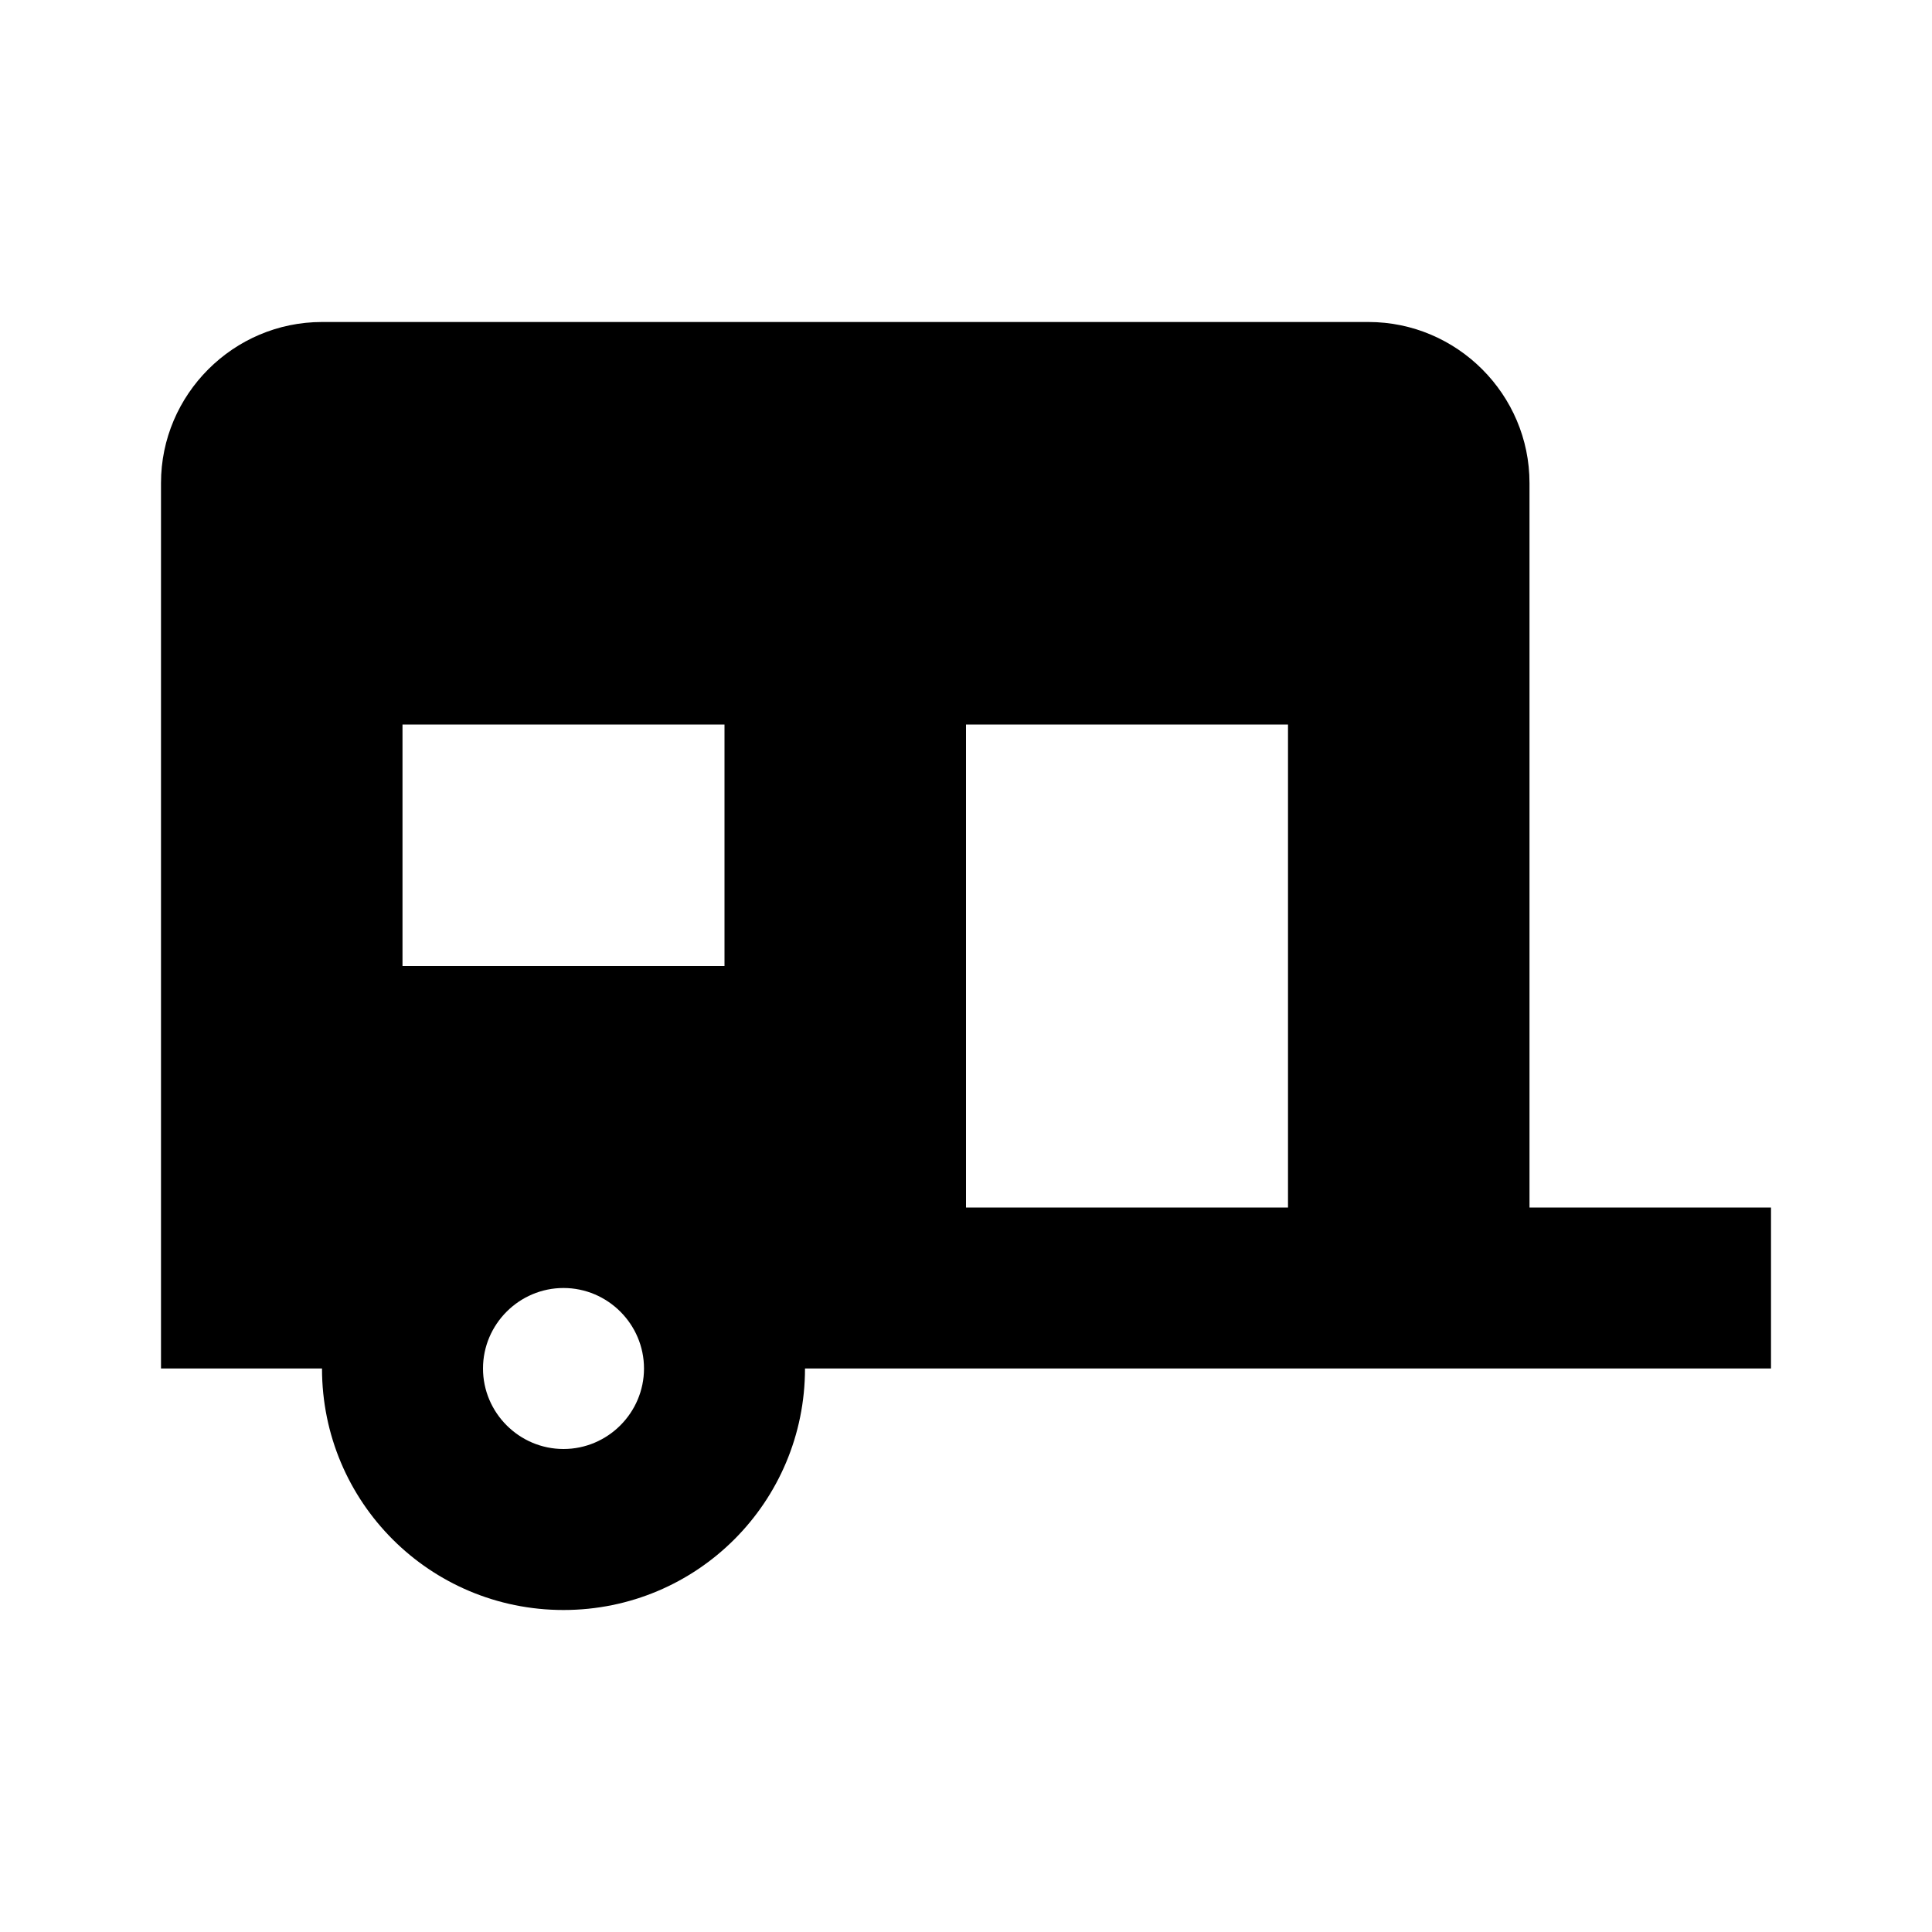
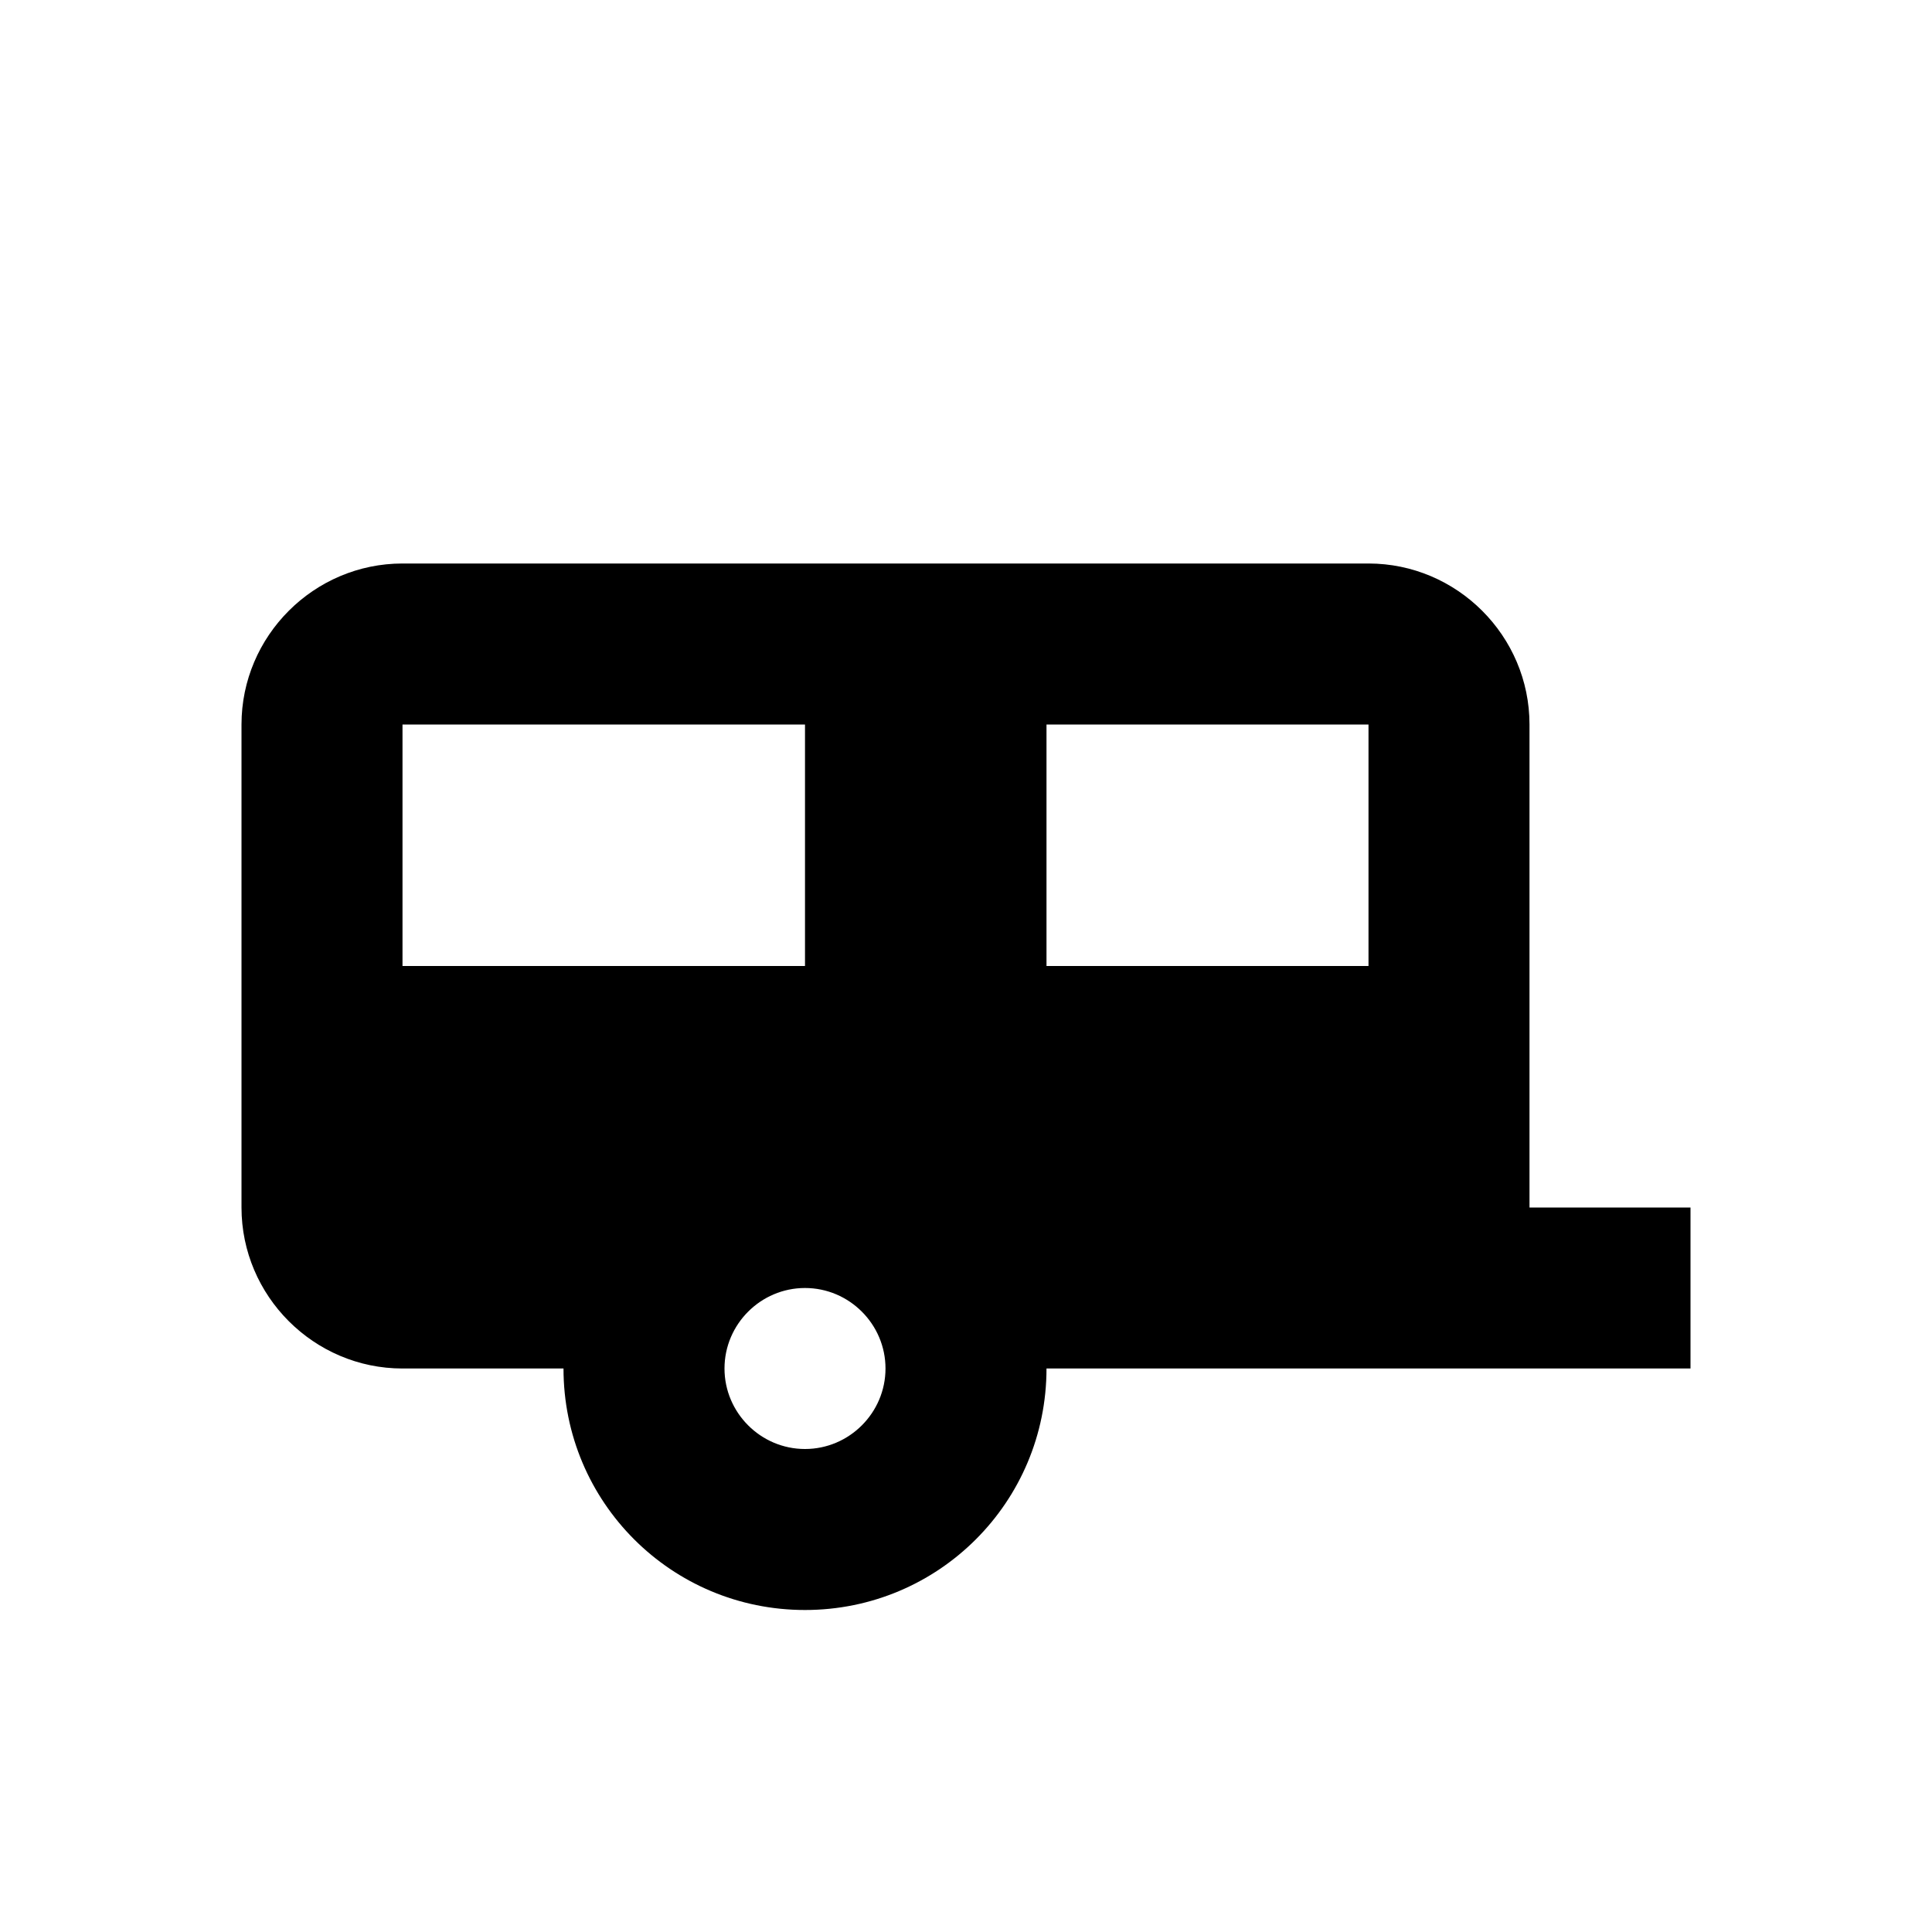
<svg xmlns="http://www.w3.org/2000/svg" version="1.1" width="24" height="24" viewBox="0 0 24 24">
-   <path d="M4,4C2.9,4 2,4.9 2,6V17H4C4,18.66 5.34,20 7,20C8.66,20 10,18.66 10,17H22V15H19V6C19,4.9 18.1,4 17,4H4M5,9H9V12H5V9M12,9H16V15H12V9M7,16C7.55,16 8,16.45 8,17C8,17.55 7.55,18 7,18C6.45,18 6,17.55 6,17C6,16.45 6.45,16 7,16Z" />
+   <path d="M5,7C3.9,7 3,7.9 3,9V15C3,16.1 3.9,17 5,17H7C7,18.66 8.34,20 10,20C11.66,20 13,18.66 13,17H21V15H19V9C19,7.9 18.1,7 17,7H5M5,9H10V12H5V9M13,9H17V12H13V9M10,16C10.55,16 11,16.45 11,17C11,17.55 10.55,18 10,18C9.45,18 9,17.55 9,17C9,16.45 9.45,16 10,16Z" />
</svg>
